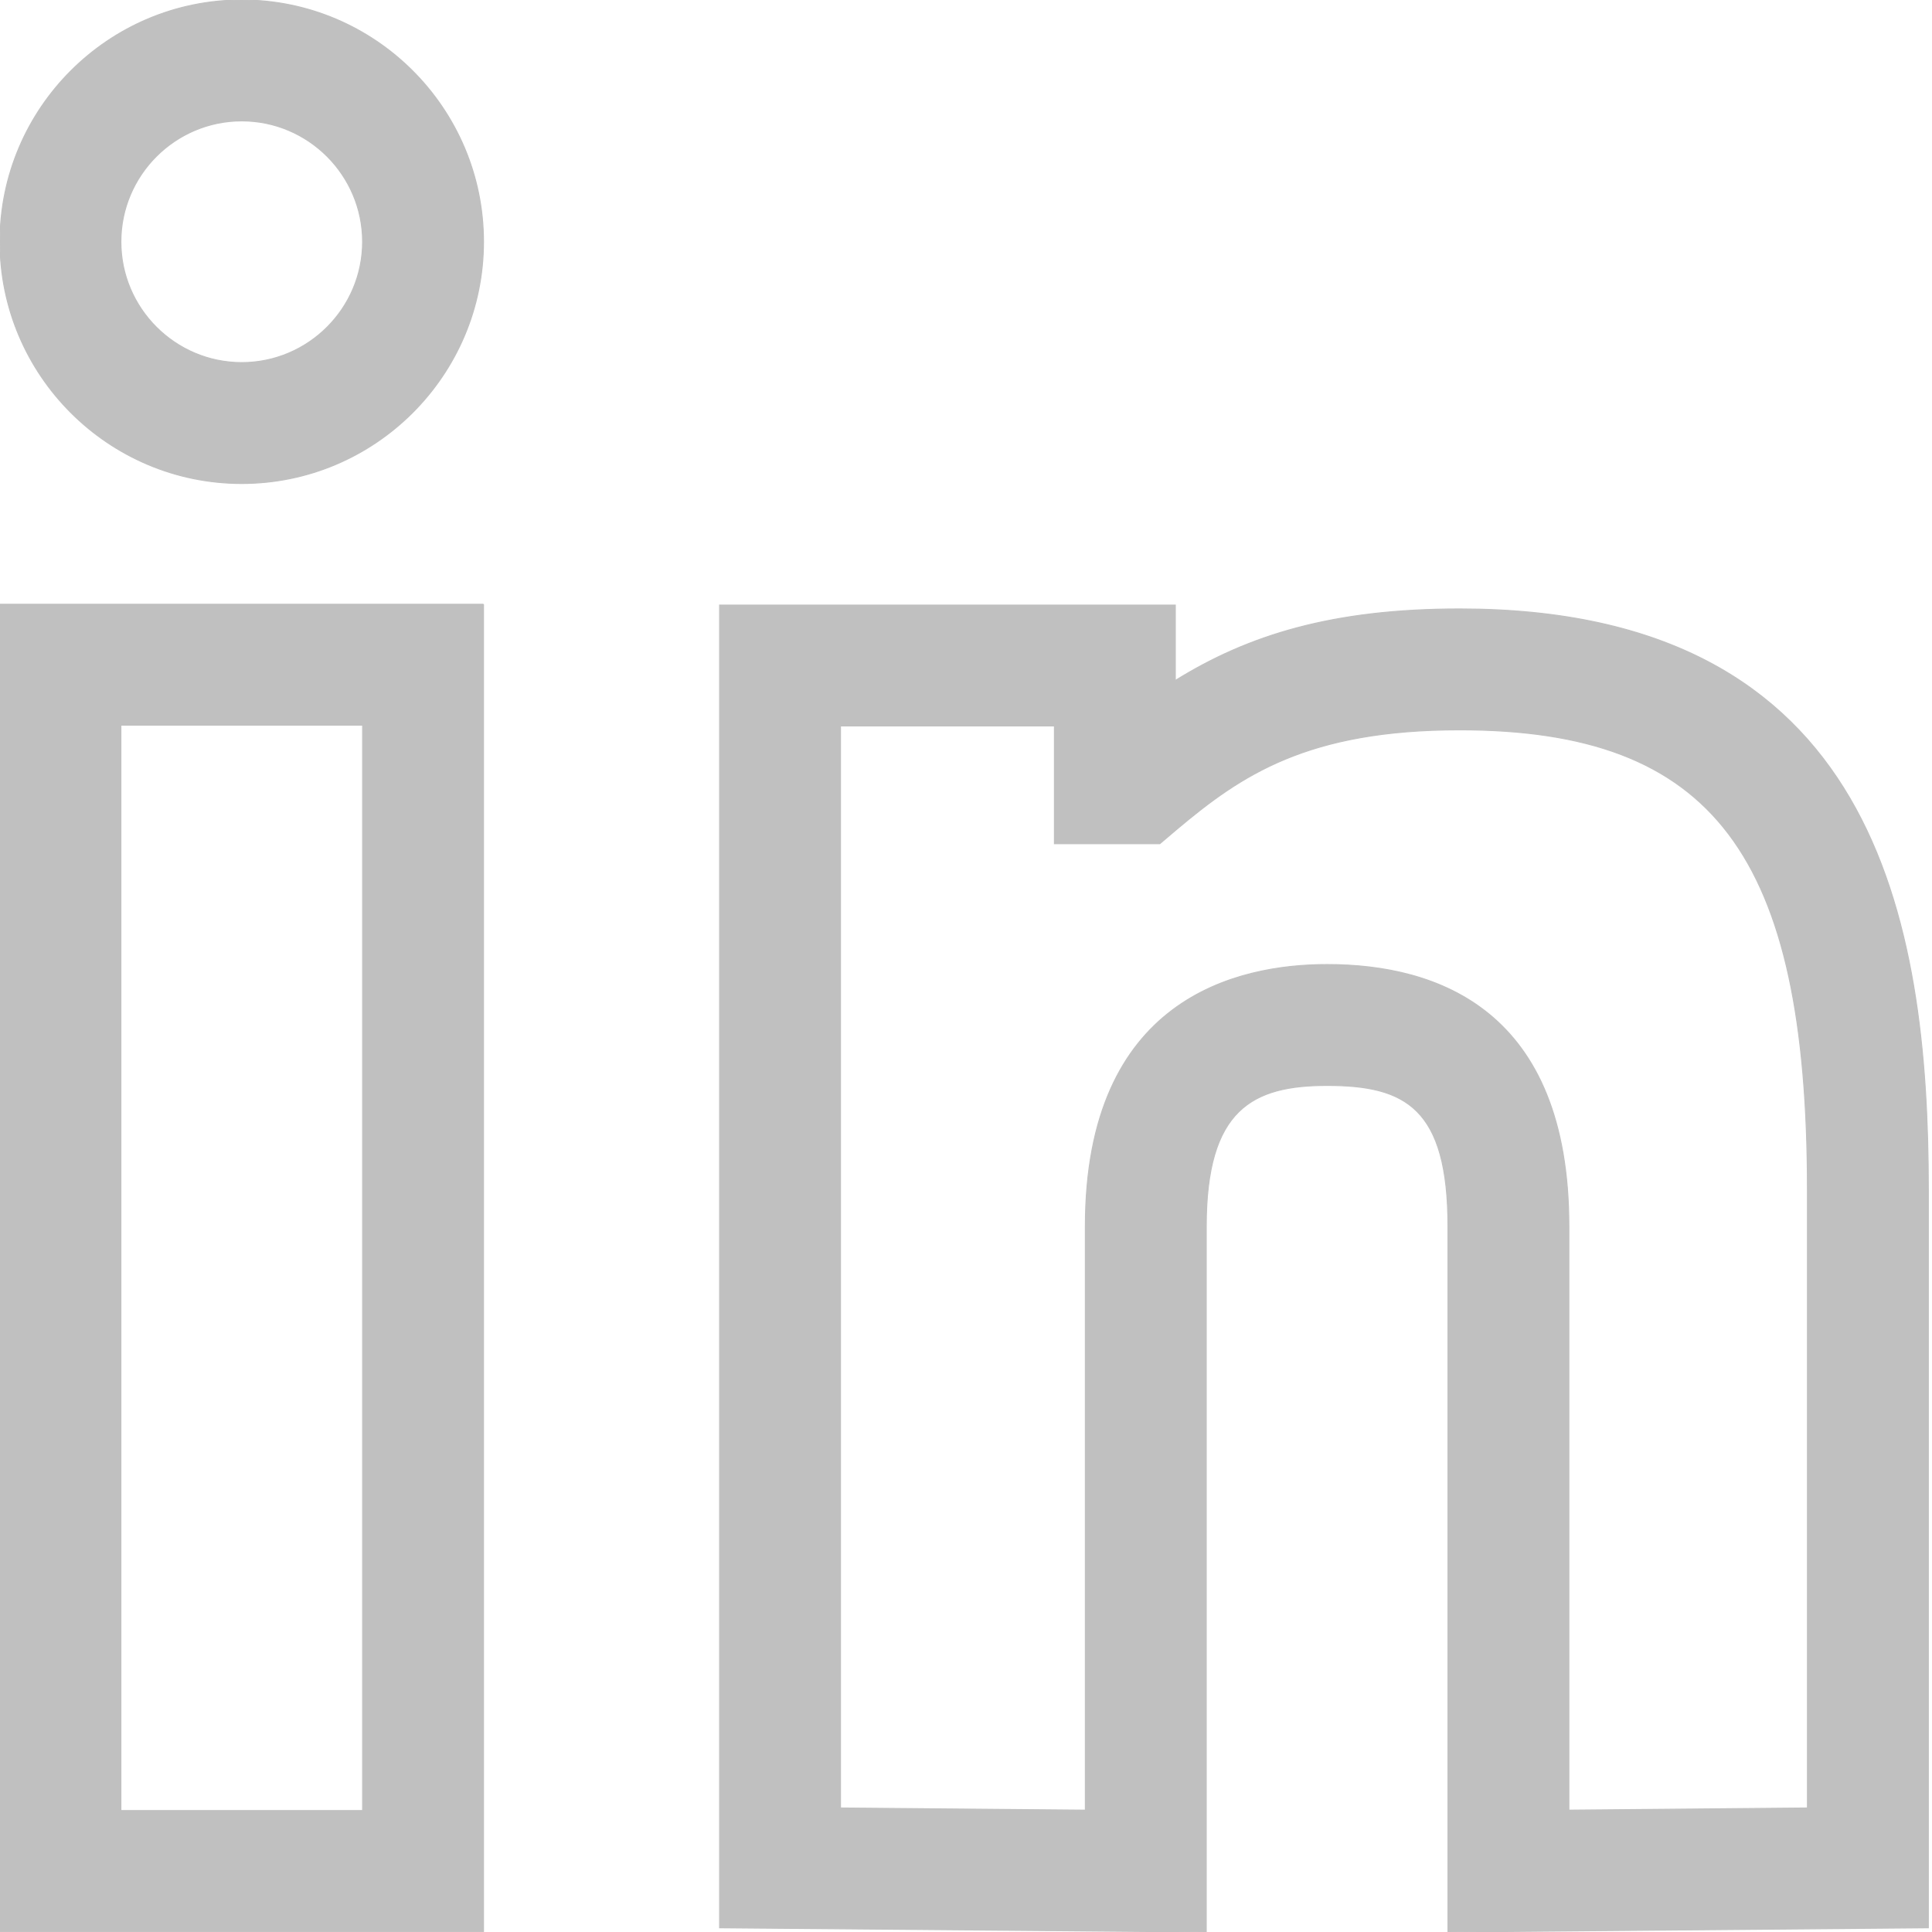
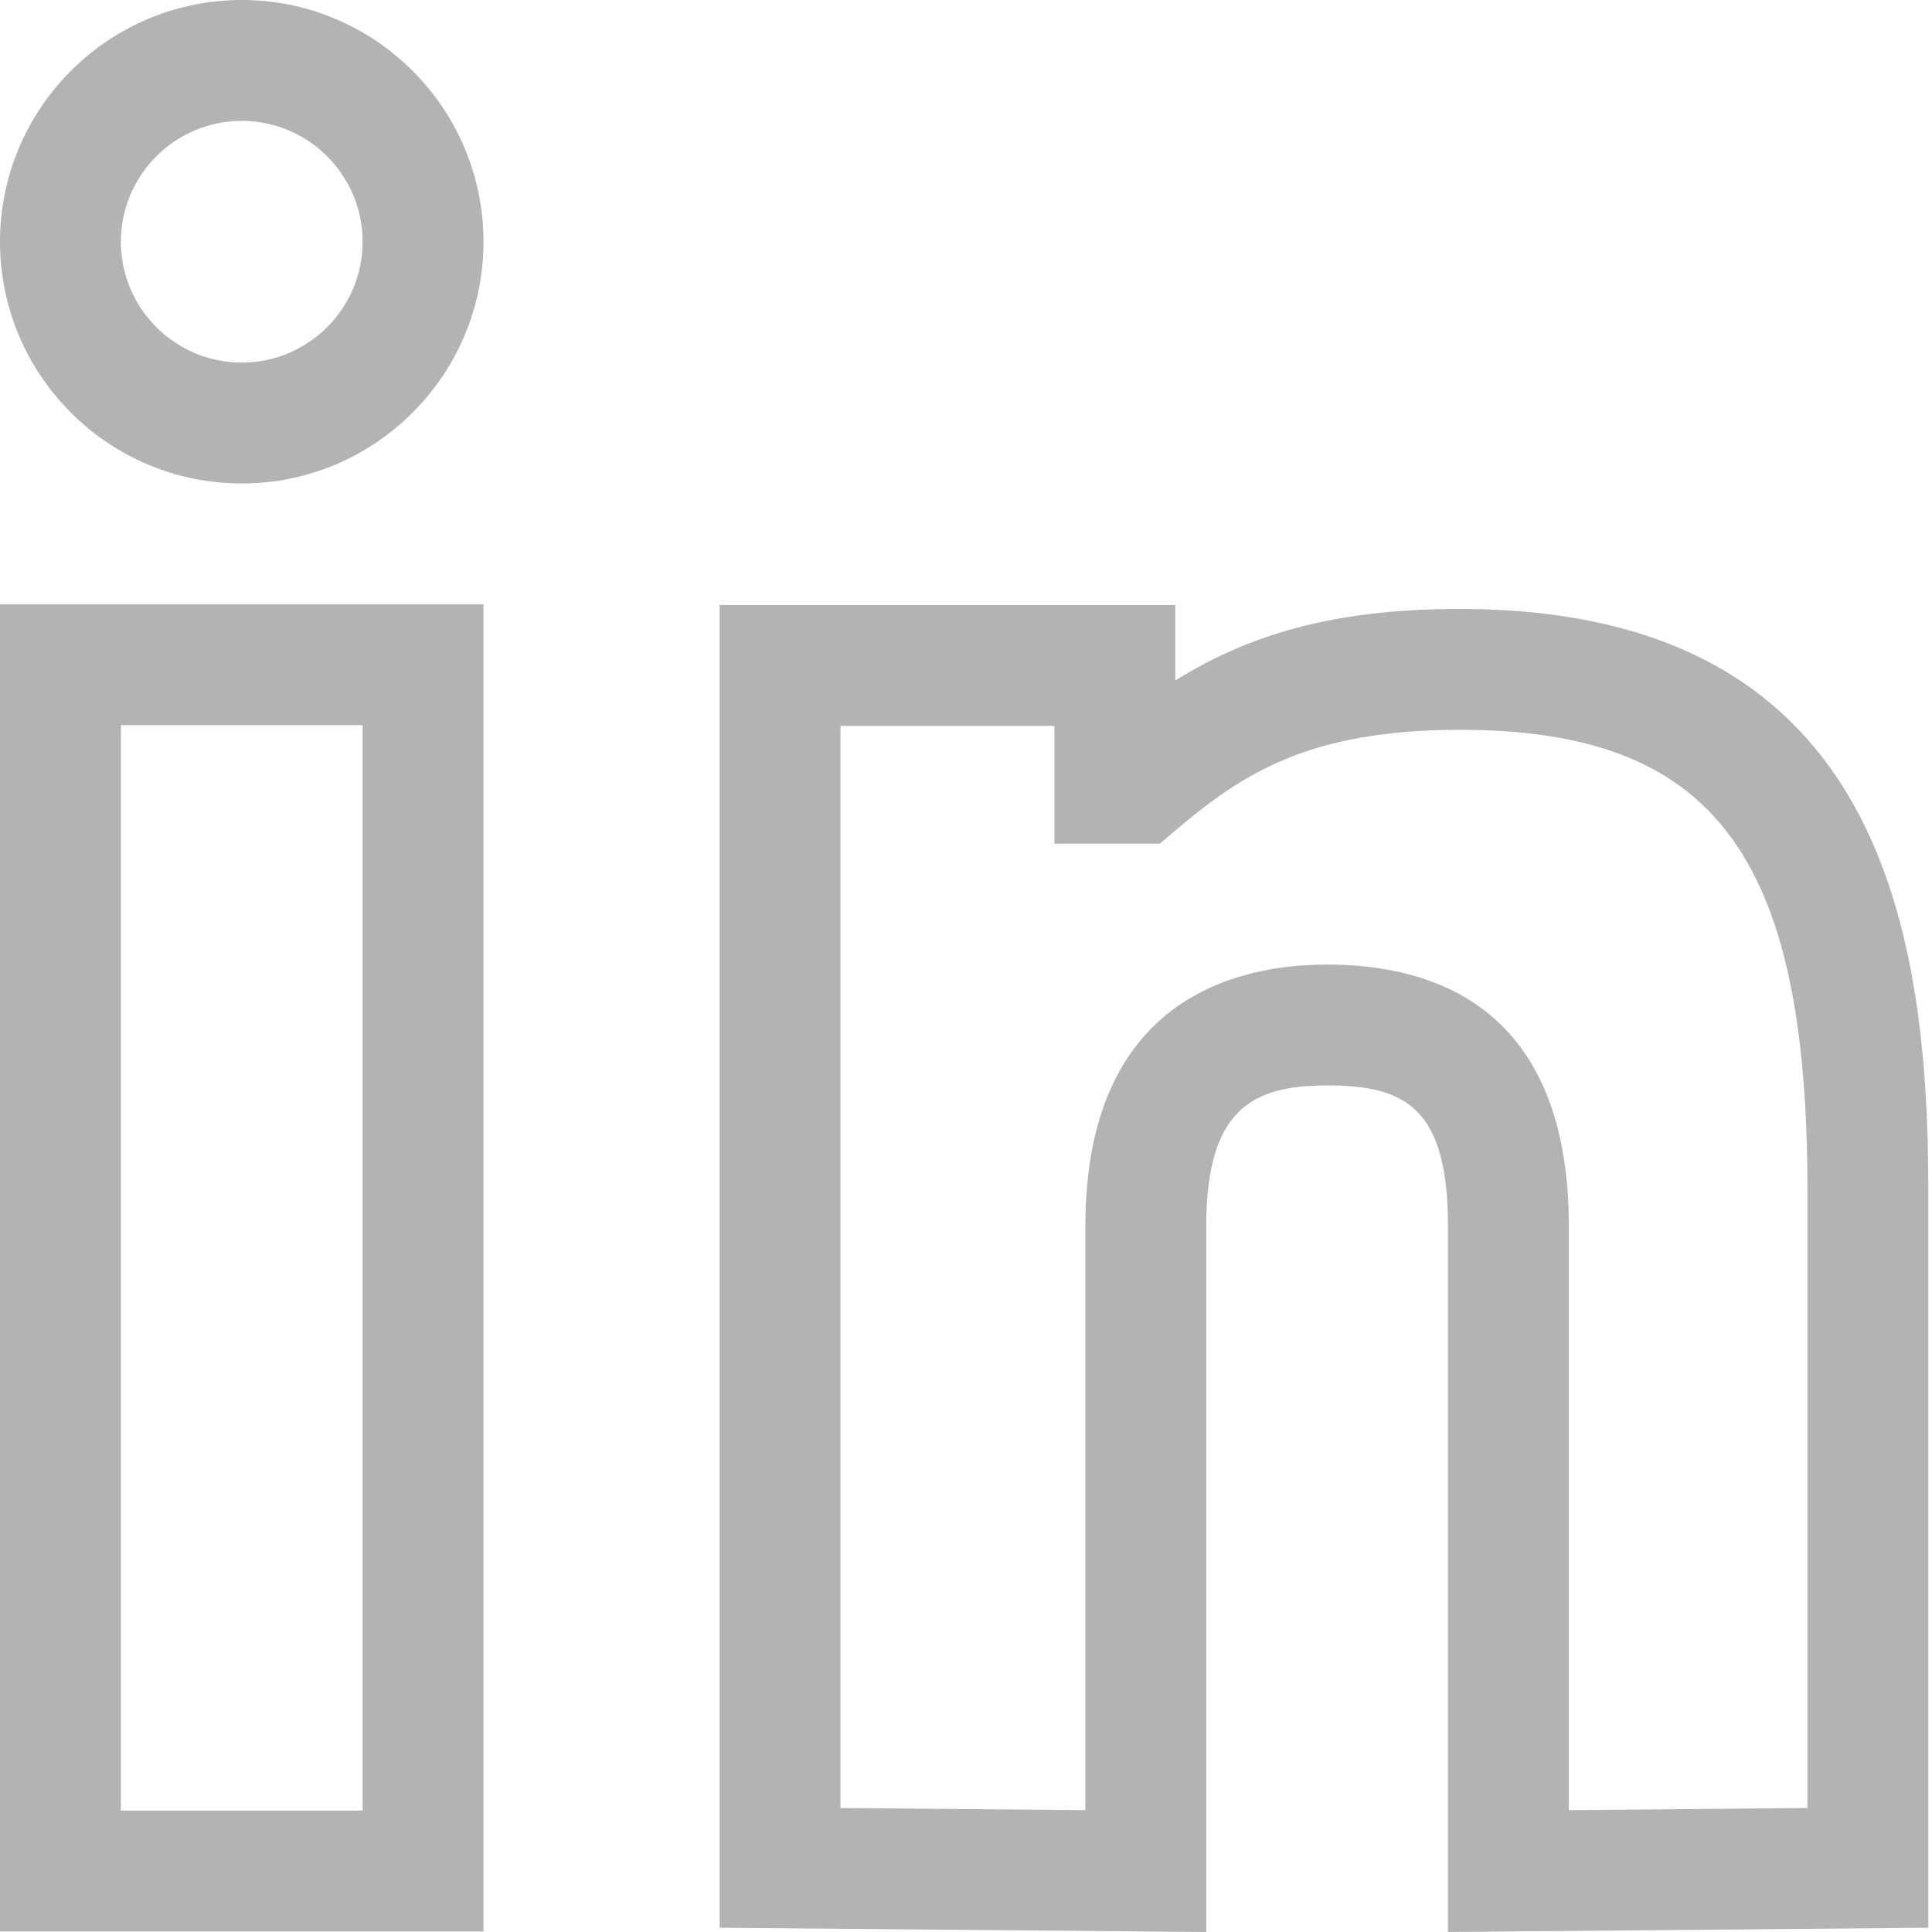
- <svg xmlns="http://www.w3.org/2000/svg" fill="#c0c0c0" width="800px" height="800px" viewBox="0 0 1920.00 1920.00" stroke="#c0c0c0">
-   <g id="SVGRepo_bgCarrier" stroke-width="0" />
-   <g id="SVGRepo_tracerCarrier" stroke-linecap="round" stroke-linejoin="round" />
-   <g id="SVGRepo_iconCarrier">
-     <path d="M1168 601.321v74.955c72.312-44.925 155.796-71.11 282.643-71.11 412.852 0 465.705 308.588 465.705 577.417v733.213L1438.991 1920v-701.261c0-117.718-42.162-140.06-120.12-140.06-74.114 0-120.12 23.423-120.12 140.06V1920l-483.604-4.204V601.32H1168Zm-687.52-.792v1318.918H0V600.53h480.48Zm-120.12 120.12H120.12v1078.678h240.24V720.65Zm687.52.792H835.267v1075.316l243.364 2.162v-580.18c0-226.427 150.51-260.18 240.24-260.18 109.55 0 240.24 45.165 240.24 260.18v580.18l237.117-2.162v-614.174c0-333.334-93.573-457.298-345.585-457.298-151.472 0-217.057 44.925-281.322 98.98l-16.696 14.173H1047.88V721.441ZM240.24 0c132.493 0 240.24 107.748 240.24 240.24 0 132.493-107.747 240.24-240.24 240.24C107.748 480.48 0 372.733 0 240.24 0 107.748 107.748 0 240.24 0Zm0 120.12c-66.186 0-120.12 53.934-120.12 120.12s53.934 120.12 120.12 120.12 120.12-53.934 120.12-120.12-53.934-120.12-120.12-120.12Z" fill-rule="evenodd" />
-   </g>
+ <svg xmlns="http://www.w3.org/2000/svg" viewBox="0 0 1920 1920" fill="#b3b3b3">
+   <path d="M1168 601.321v74.955c72.312-44.925 155.796-71.11 282.643-71.11 412.852 0 465.705 308.588 465.705 577.417v733.213L1438.991 1920v-701.261c0-117.718-42.162-140.06-120.12-140.06-74.114 0-120.12 23.423-120.12 140.06V1920l-483.604-4.204V601.32H1168Zm-687.52-.792v1318.918H0V600.53h480.48Zm-120.12 120.12H120.12v1078.678h240.24V720.65Zm687.52.792H835.267v1075.316l243.364 2.162v-580.18c0-226.427 150.51-260.18 240.24-260.18 109.55 0 240.24 45.165 240.24 260.18v580.18l237.117-2.162v-614.174c0-333.334-93.573-457.298-345.585-457.298-151.472 0-217.057 44.925-281.322 98.98l-16.696 14.173H1047.88V721.441ZM240.24 0c132.493 0 240.24 107.748 240.24 240.24 0 132.493-107.747 240.24-240.24 240.24C107.748 480.48 0 372.733 0 240.24 0 107.748 107.748 0 240.24 0Zm0 120.12c-66.186 0-120.12 53.934-120.12 120.12s53.934 120.12 120.12 120.12 120.12-53.934 120.12-120.12-53.934-120.12-120.12-120.12Z" fill-rule="evenodd" />
</svg>
